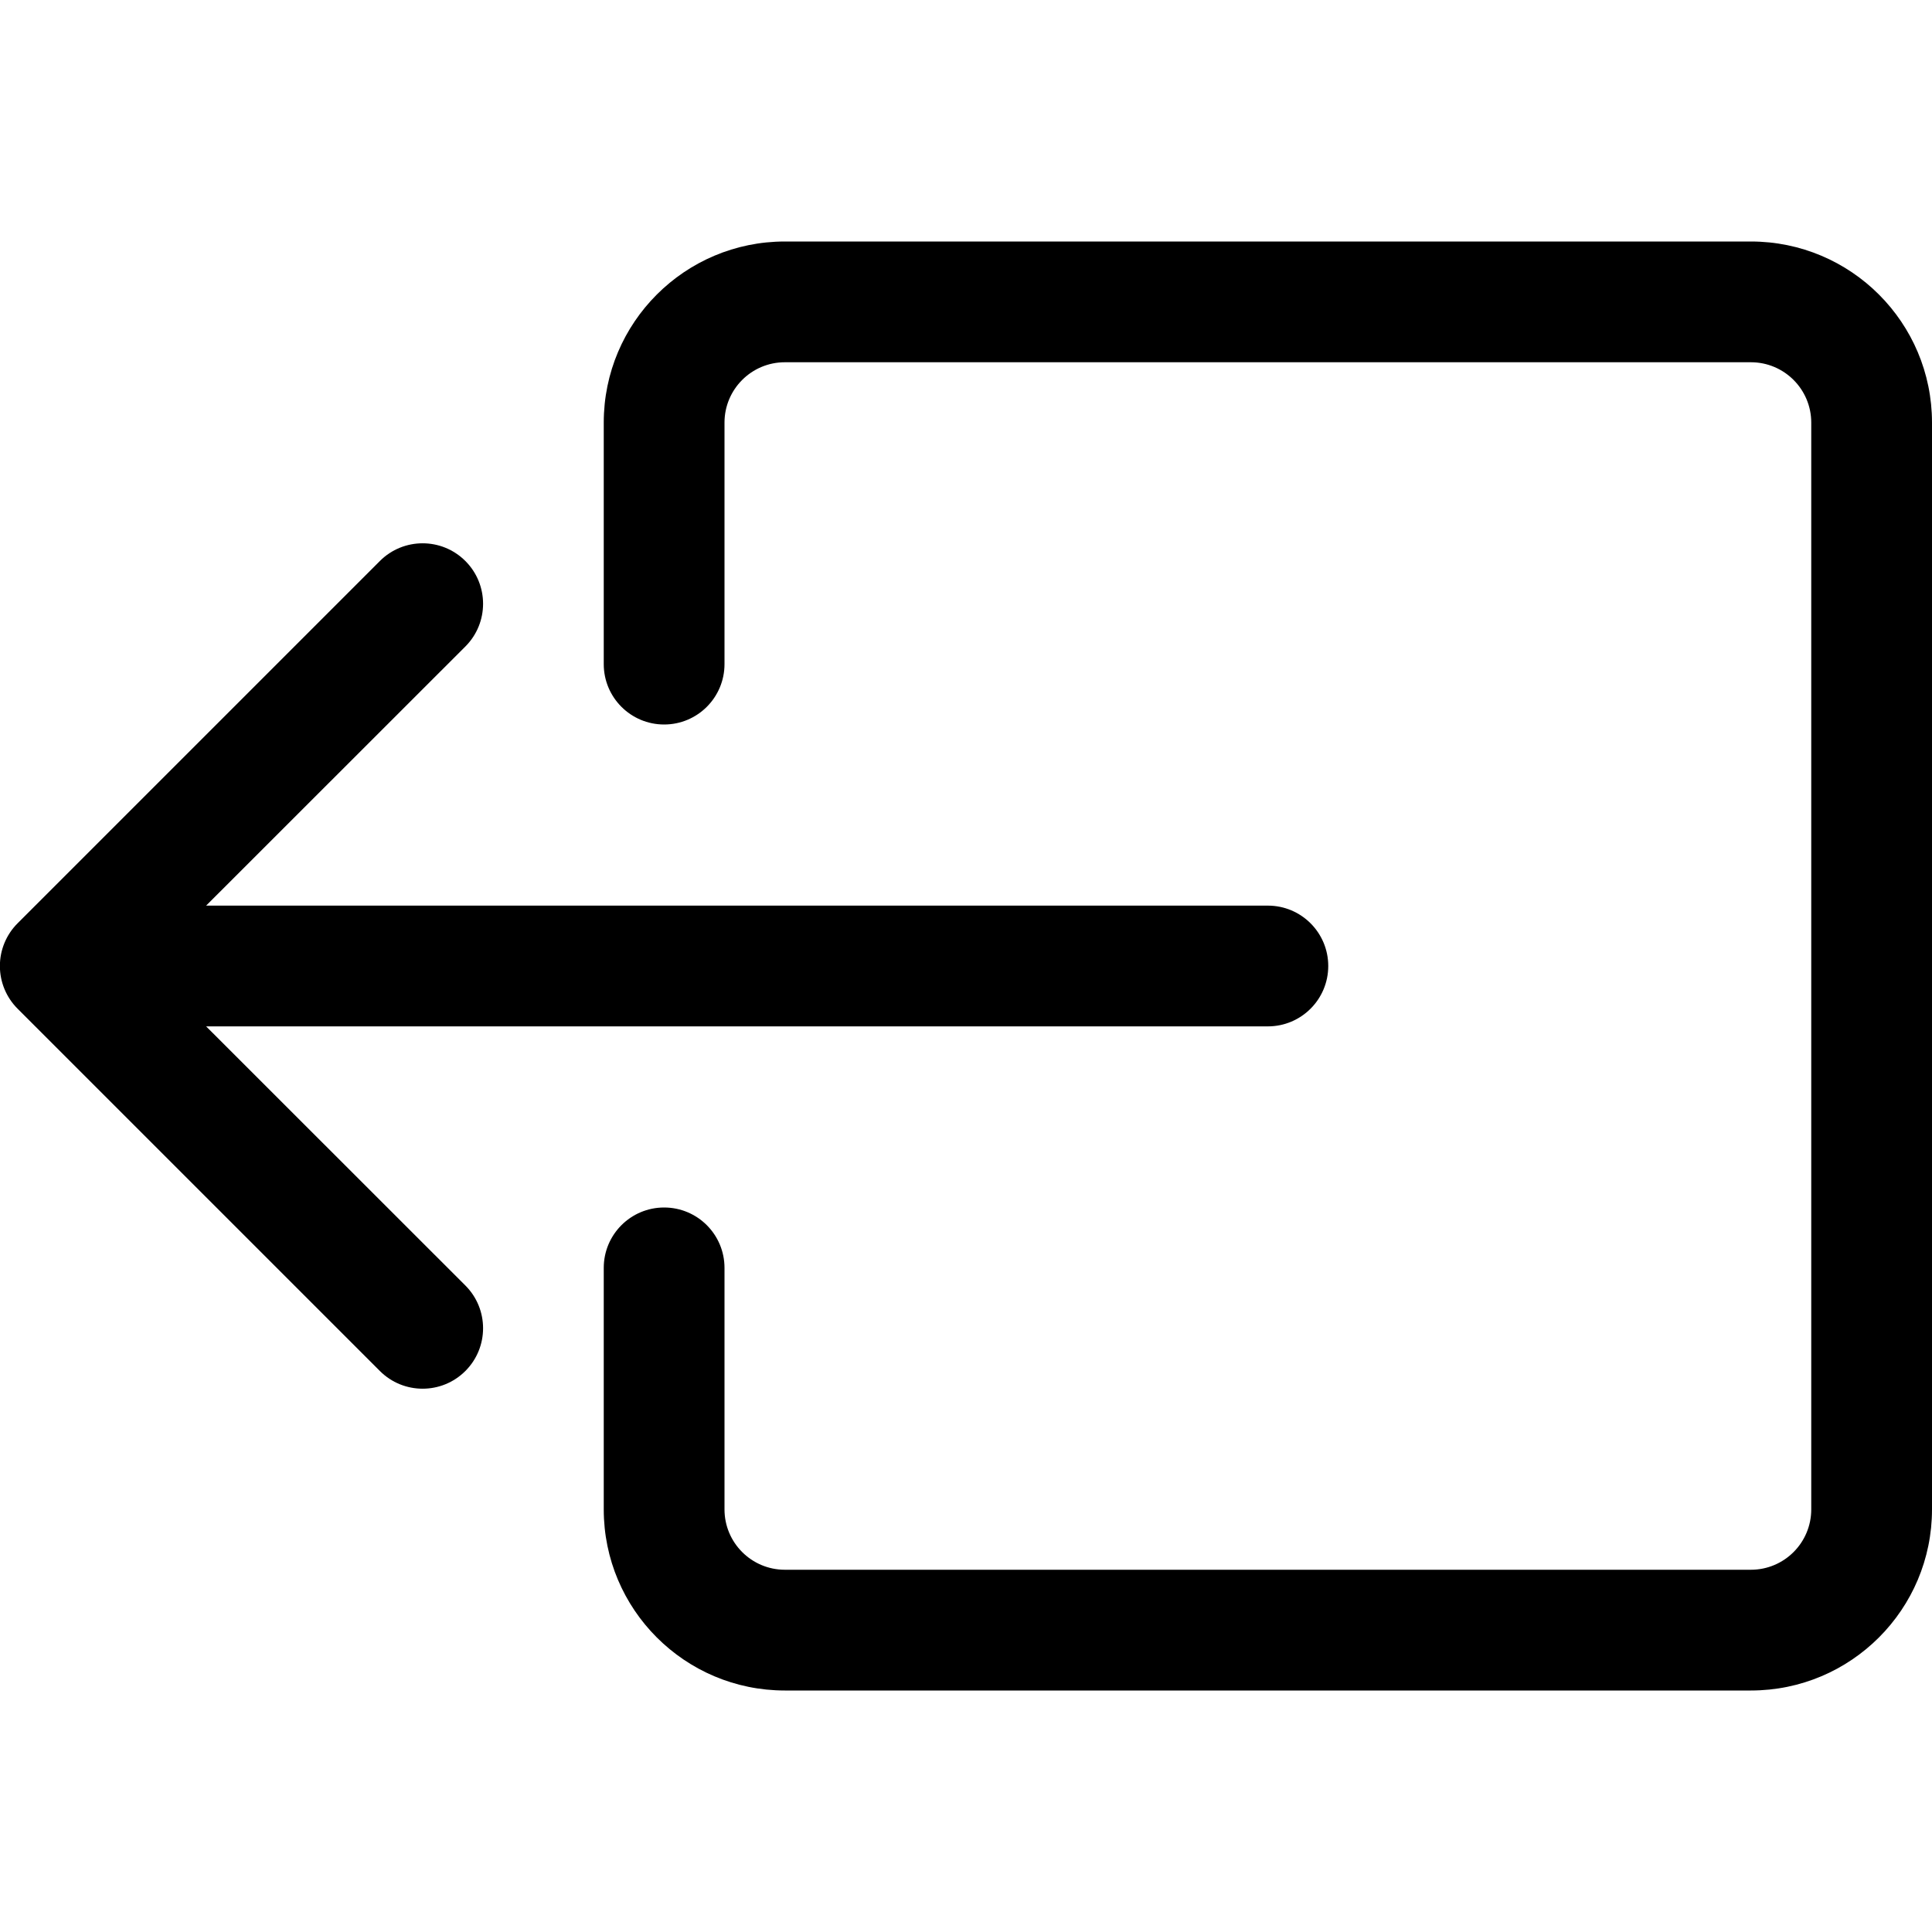
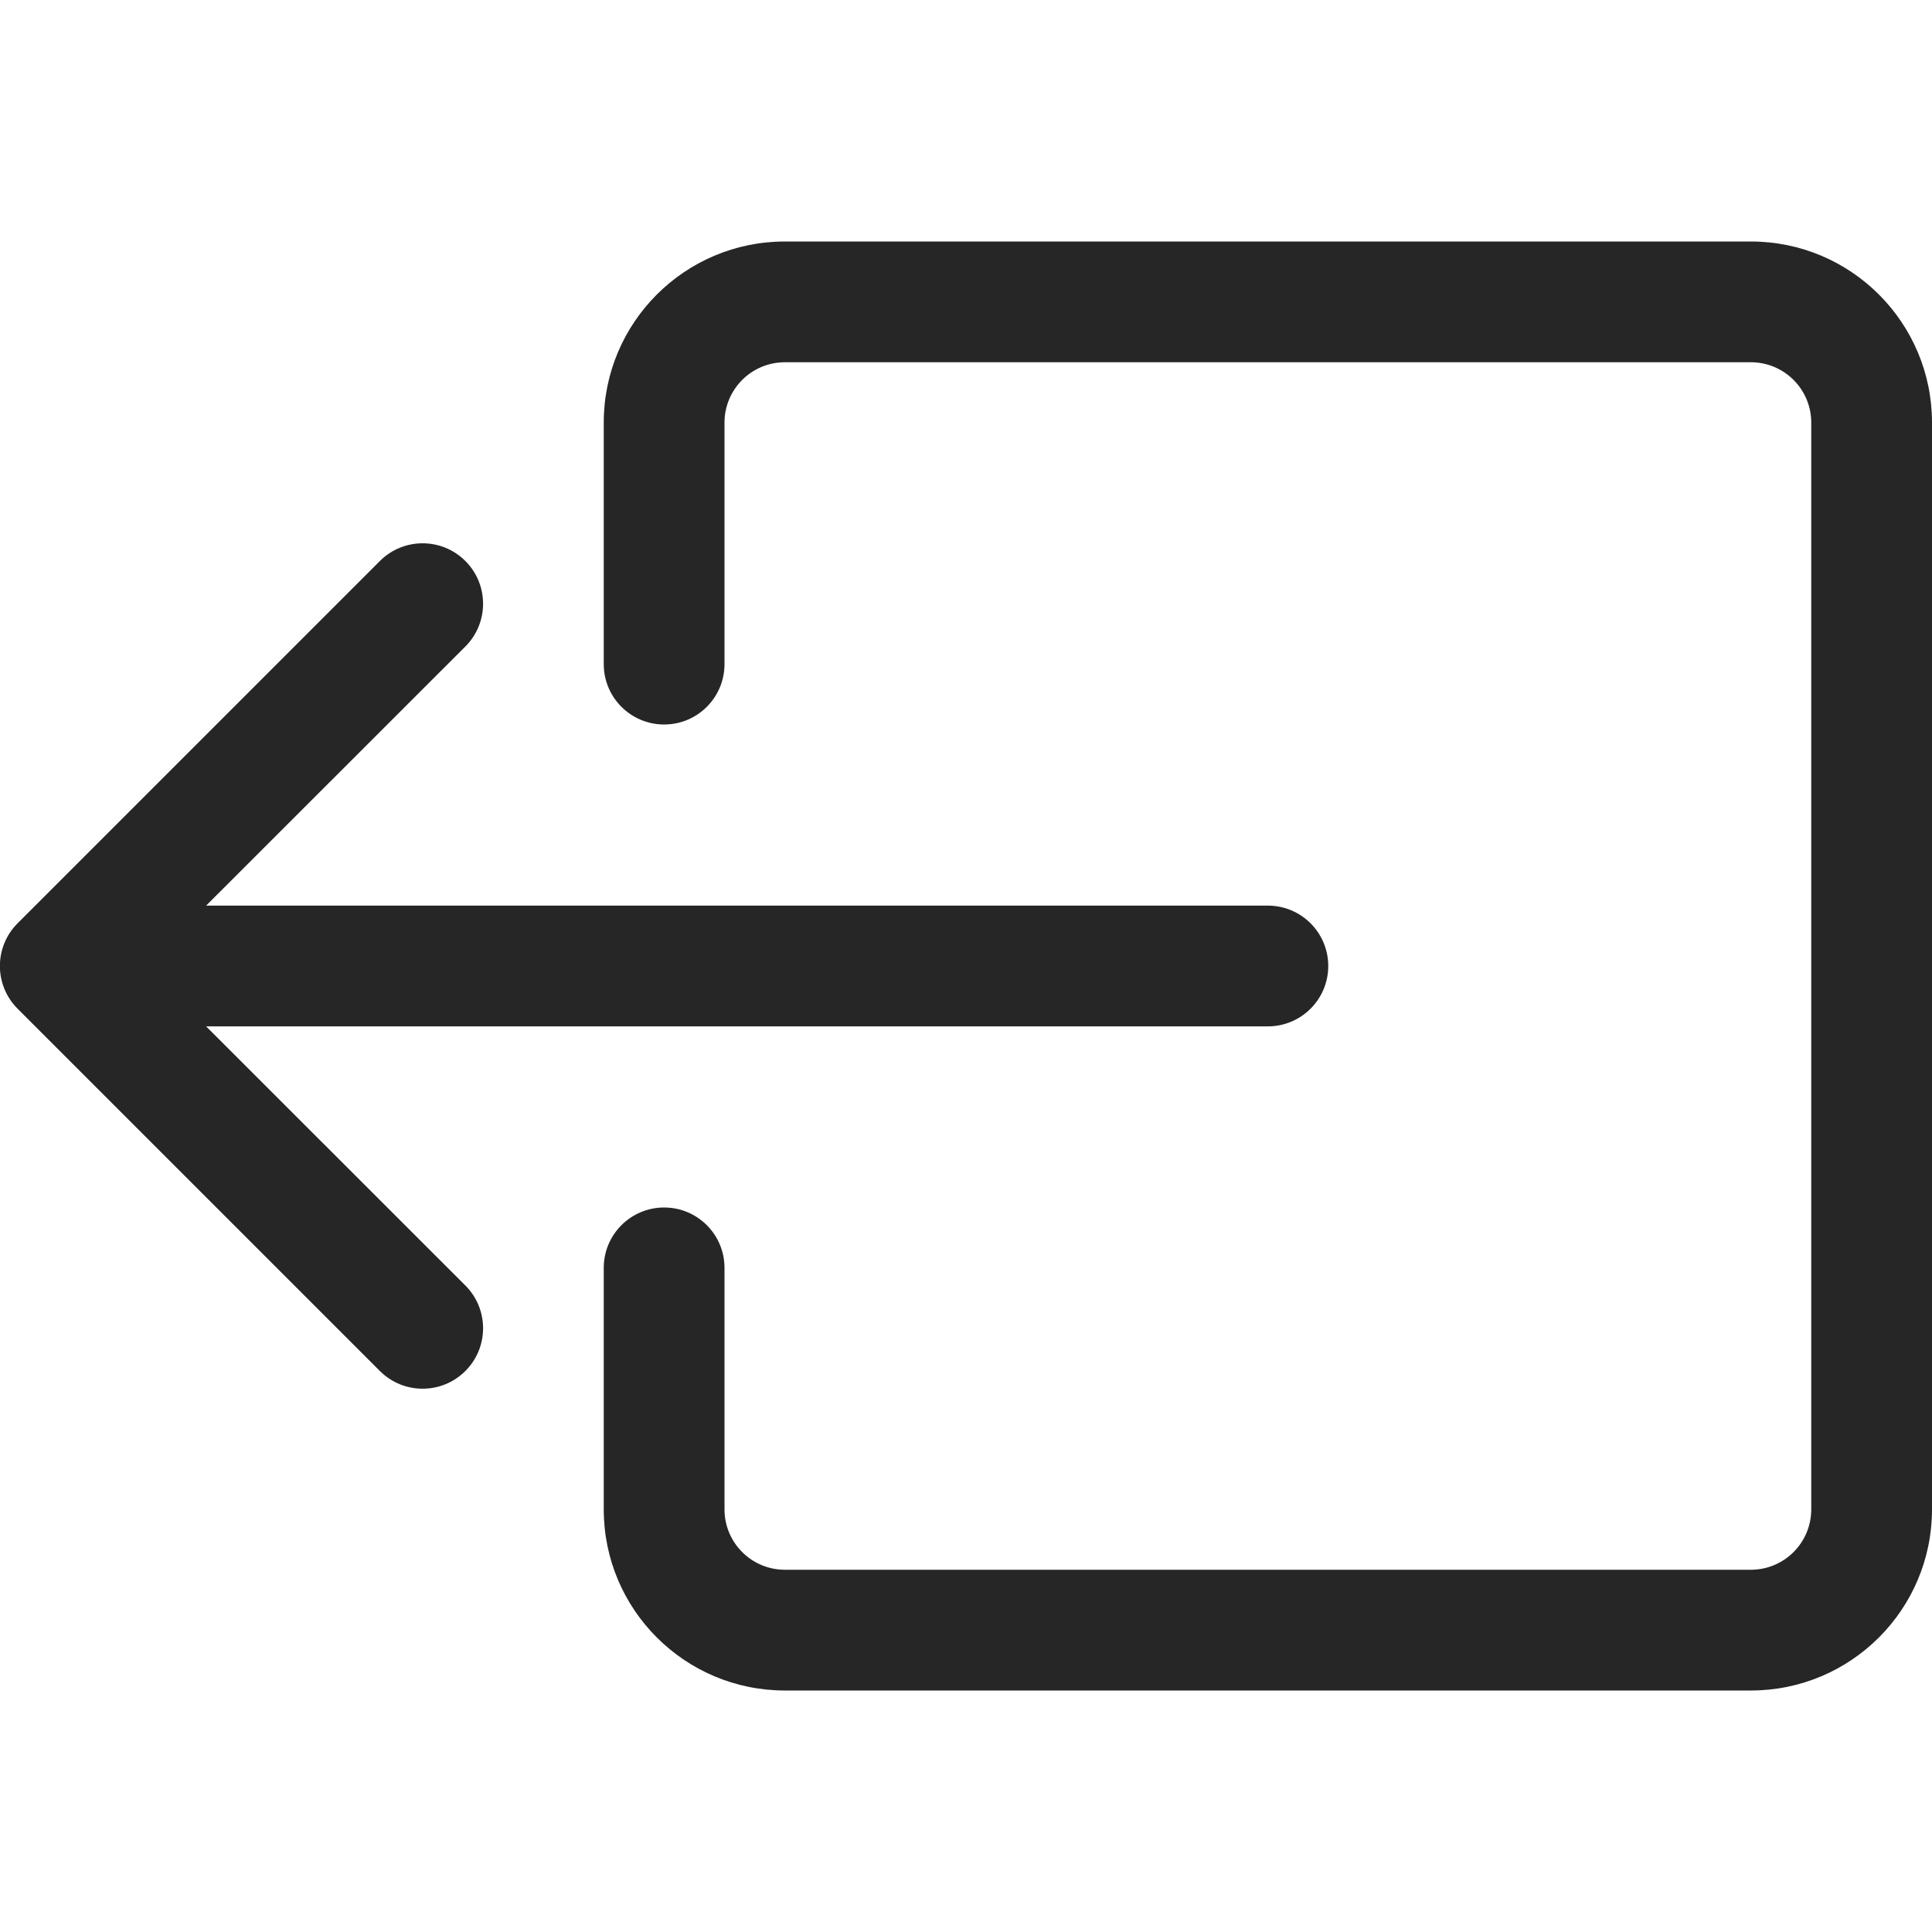
- <svg xmlns="http://www.w3.org/2000/svg" width="16" height="16" fill="currentColor" class="bi bi-box-arrow-left" viewBox="0 0 16 16">
+ <svg xmlns="http://www.w3.org/2000/svg" width="16" height="16" fill="#262626" class="bi bi-box-arrow-left" viewBox="0 0 16 16">
  <path fill-rule="evenodd" d="M6 12.5a.5.5 0 0 0 .5.5h8a.5.5 0 0 0 .5-.5v-9a.5.5 0 0 0-.5-.5h-8a.5.5 0 0 0-.5.5v2a.5.5 0 0 1-1 0v-2A1.5 1.5 0 0 1 6.5 2h8A1.5 1.5 0 0 1 16 3.5v9a1.5 1.5 0 0 1-1.5 1.5h-8A1.5 1.5 0 0 1 5 12.5v-2a.5.5 0 0 1 1 0z" />
  <path fill-rule="evenodd" d="M.146 8.354a.5.5 0 0 1 0-.708l3-3a.5.5 0 1 1 .708.708L1.707 7.5H10.5a.5.5 0 0 1 0 1H1.707l2.147 2.146a.5.5 0 0 1-.708.708l-3-3z" />
</svg>
